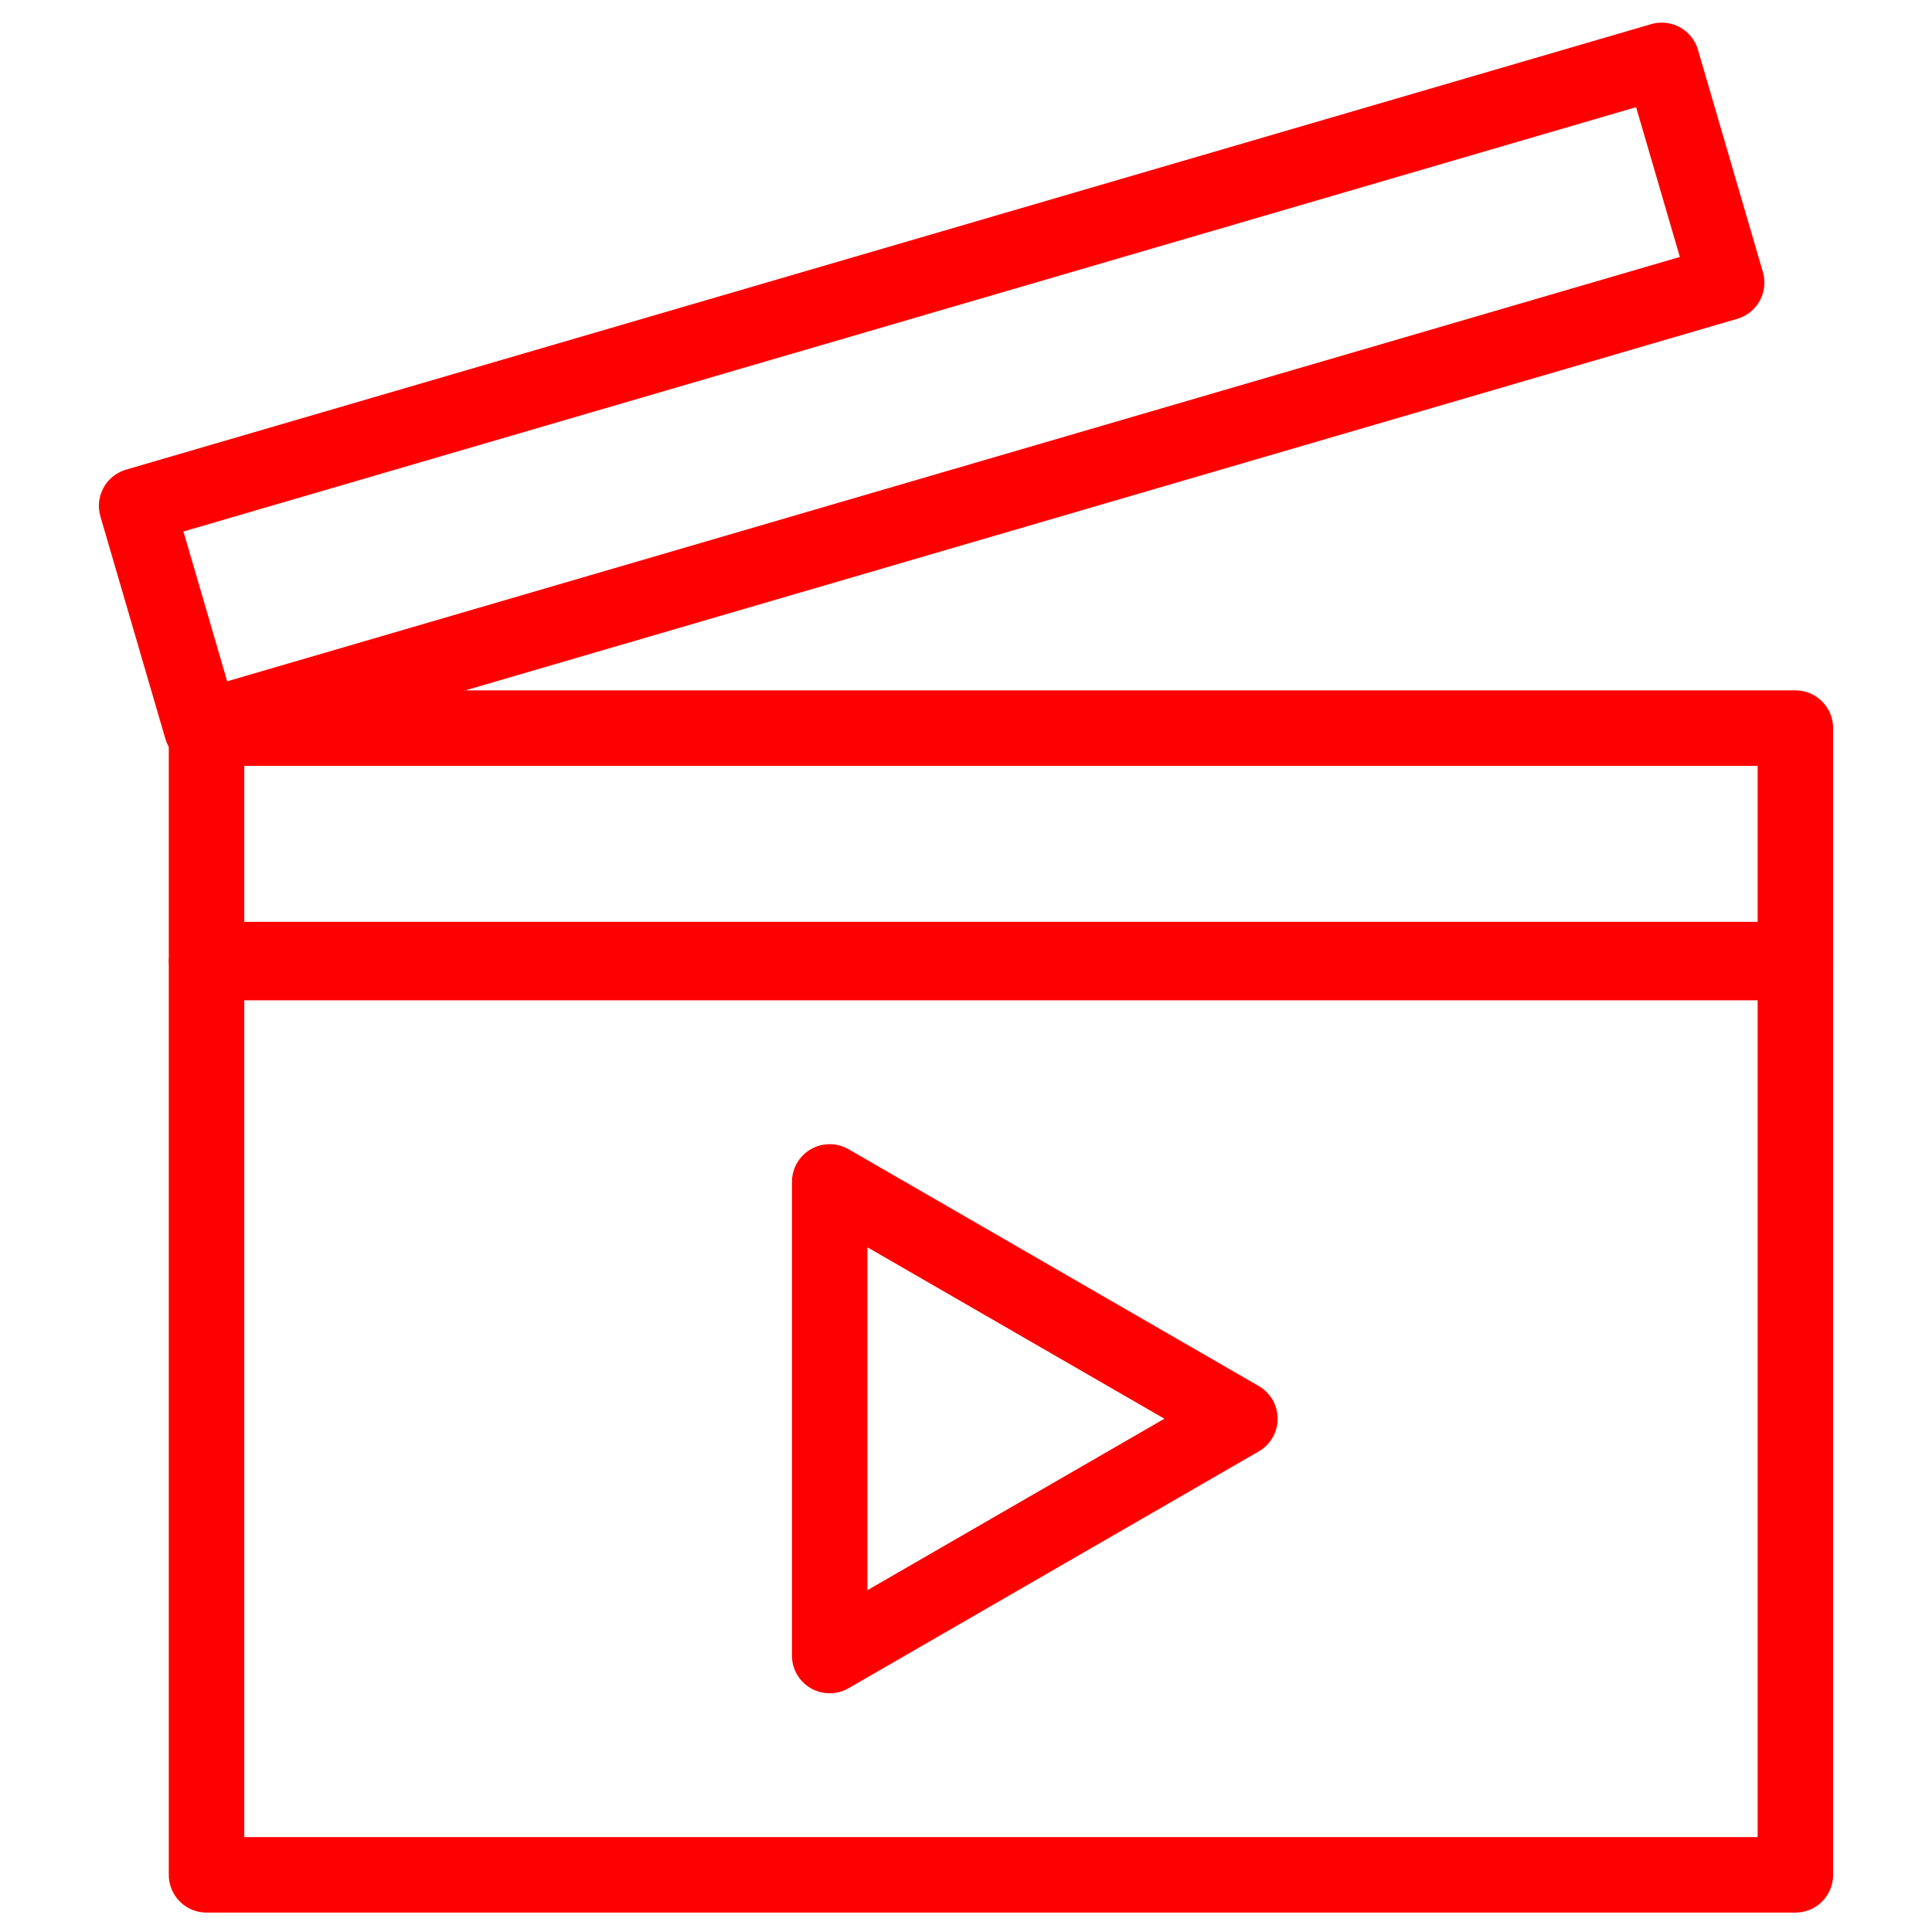
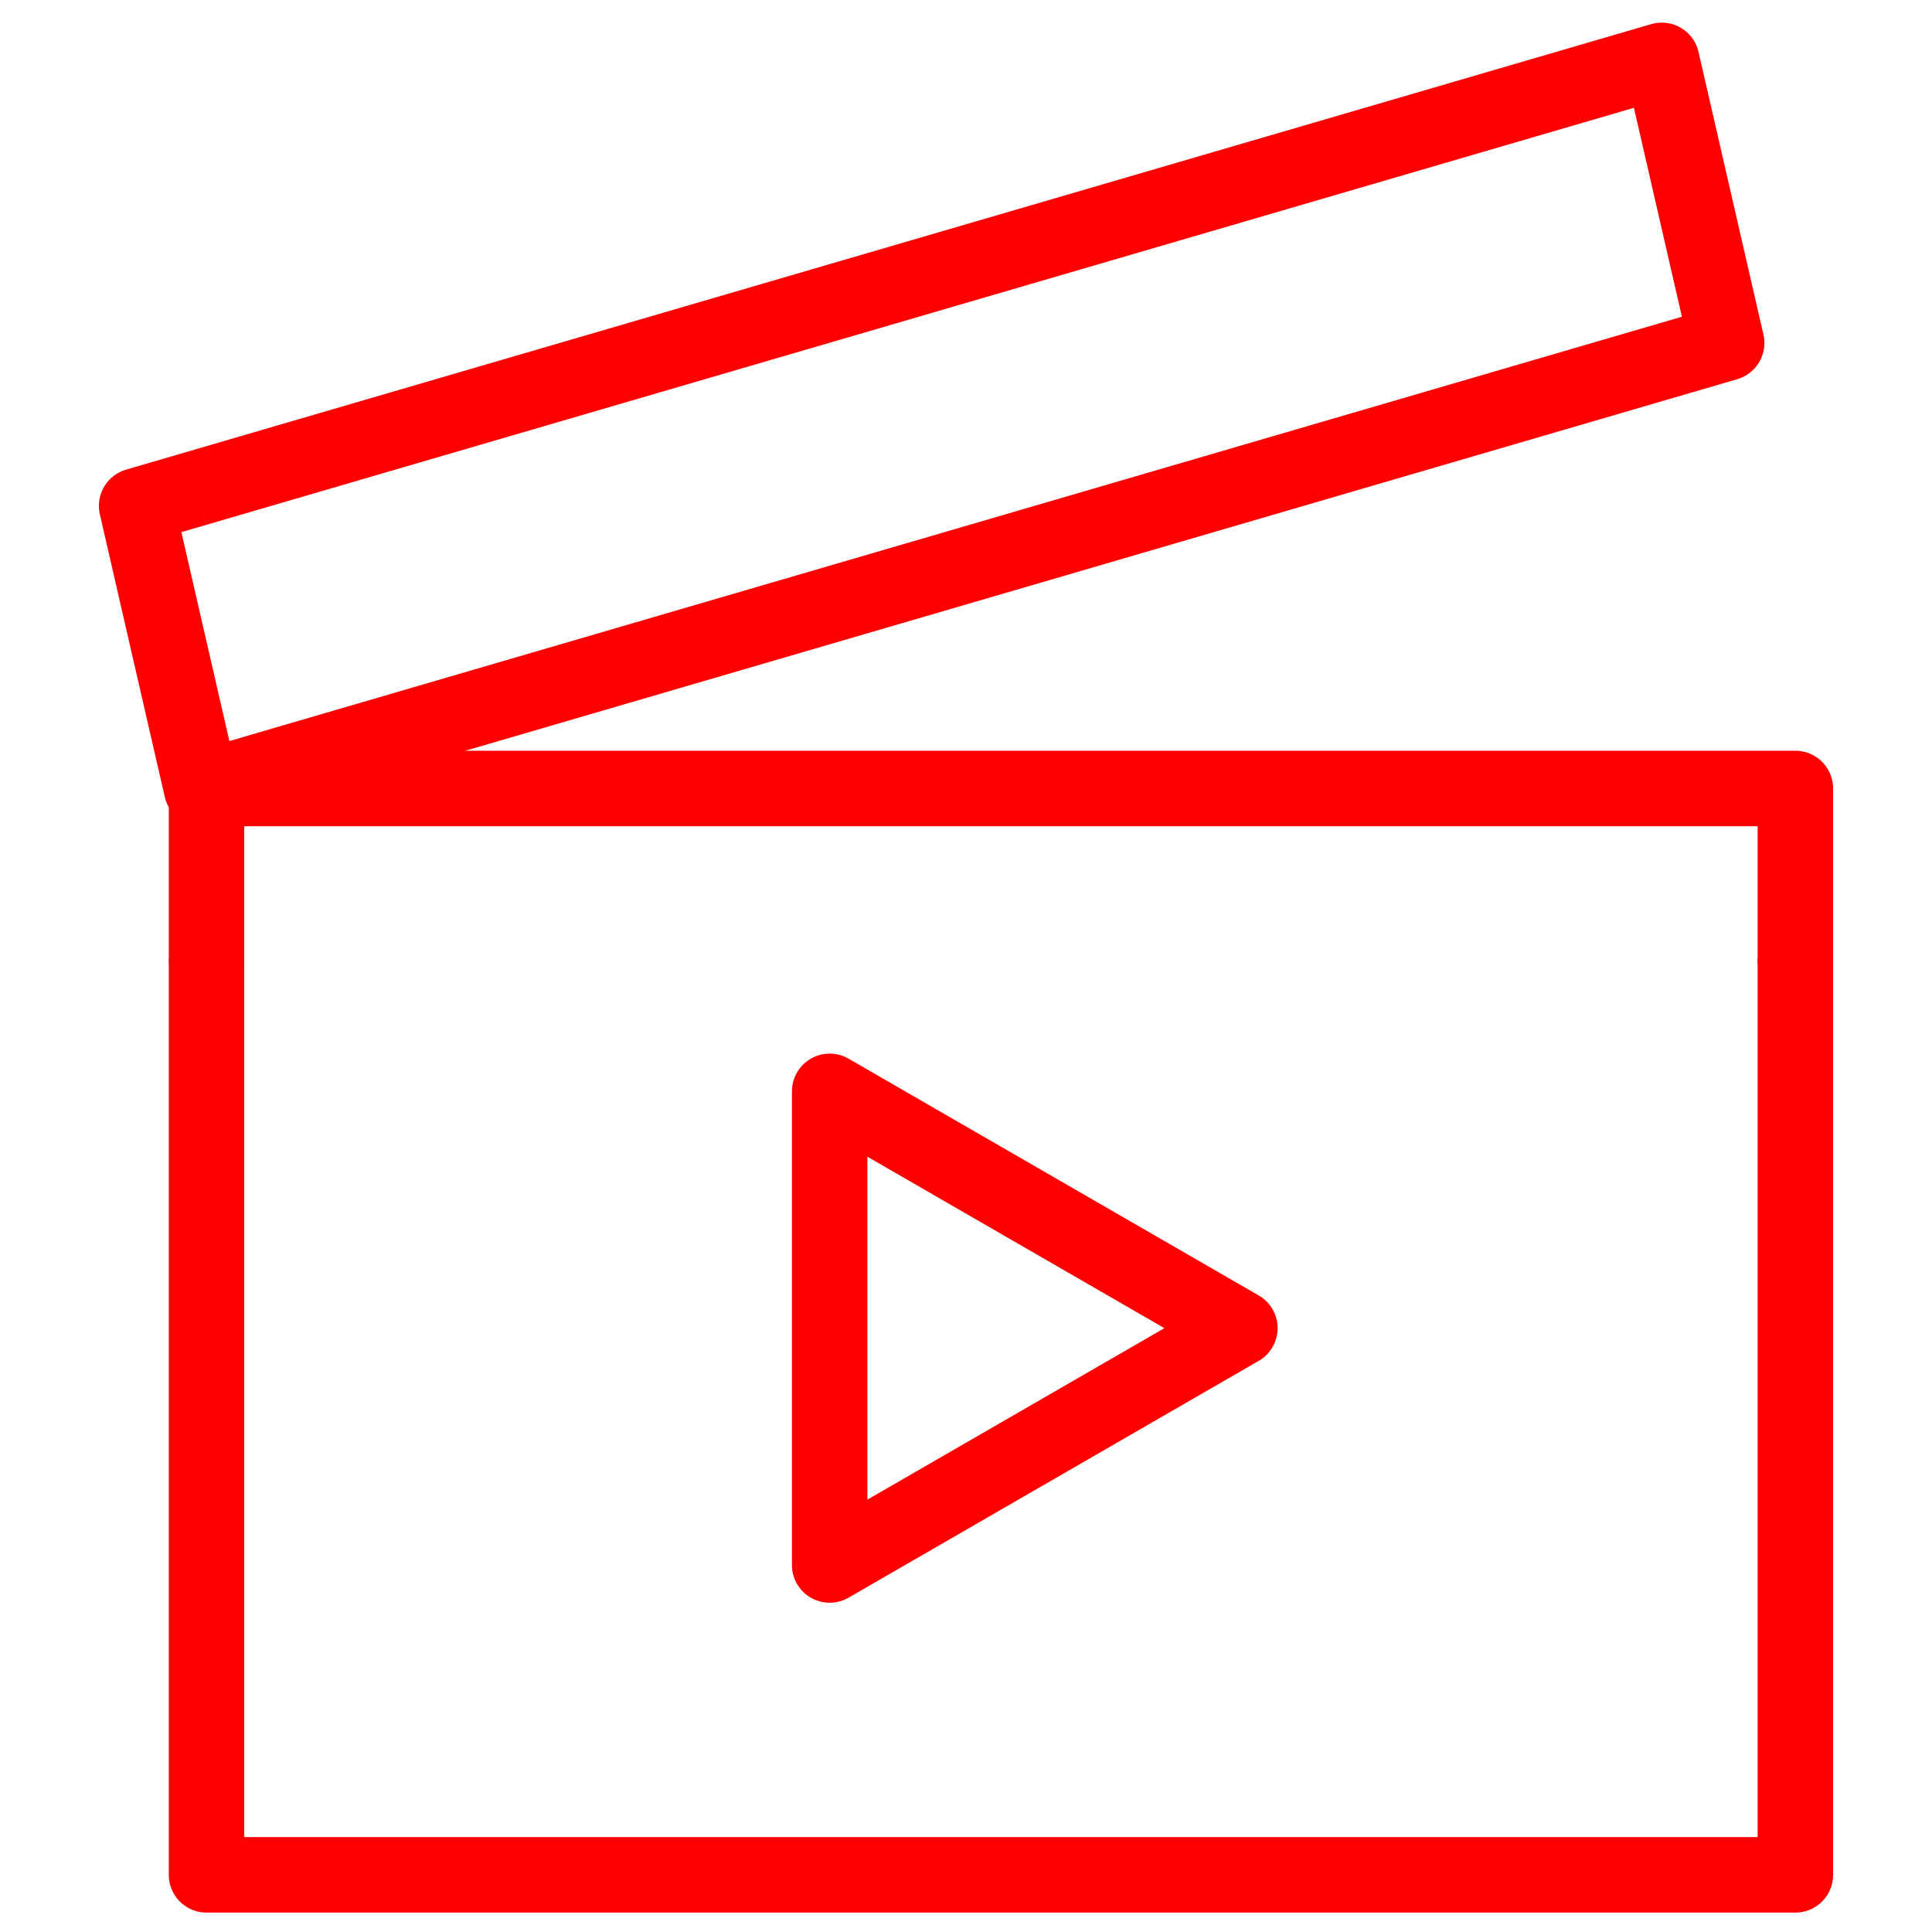
<svg xmlns="http://www.w3.org/2000/svg" version="1.1" id="svg15" x="0px" y="0px" width="128px" height="128px" viewBox="0 0 128 128" enable-background="new 0 0 128 128" xml:space="preserve">
  <g>
-     <rect x="13.683" y="63.773" fill="none" stroke="#FF0000" stroke-width="5" stroke-linecap="round" stroke-linejoin="round" stroke-miterlimit="10" width="105.265" height="60.441" />
-     <rect x="13.683" y="48.239" fill="none" stroke="#FF0000" stroke-width="5" stroke-linecap="round" stroke-linejoin="round" stroke-miterlimit="10" width="105.265" height="15.337" />
+     <polyline fill="none" stroke="#FF0000" stroke-width="5" stroke-linecap="round" stroke-linejoin="round" stroke-miterlimit="10" points="   118.947,63.773 118.947,124.214 13.683,124.214 13.683,63.773  " />
+     <polyline fill="none" stroke="#FF0000" stroke-width="5" stroke-linecap="round" stroke-linejoin="round" stroke-miterlimit="10" points="   13.683,63.576 13.683,52.239 118.947,52.239 118.947,63.576  " />
    <g transform="matrix(0.9599,-0.2804,0.2804,0.9599,-4.8092,17.3156)">
-       <rect x="8.763" y="19.436" fill="none" stroke="#FF0000" stroke-width="5" stroke-linecap="round" stroke-linejoin="round" stroke-miterlimit="10" width="105.263" height="15.339" />
+       <polygon fill="none" stroke="#FF0000" stroke-width="5" stroke-linecap="round" stroke-linejoin="round" stroke-miterlimit="10" points="    8.763,19.436 114.026,19.436 112.905,38.614 7.642,38.615   " />
    </g>
-     <path fill="none" stroke="#FF0000" stroke-width="5" stroke-linecap="round" stroke-linejoin="round" stroke-miterlimit="10" d="   M54.968,78.305l27.177,15.689l-27.177,15.691V78.305z" />
+     <path fill="none" stroke="#FF0000" stroke-width="5" stroke-linecap="round" stroke-linejoin="round" stroke-miterlimit="10" d="   M54.968,72.305l27.177,15.689l-27.177,15.691V72.305z" />
  </g>
</svg>
